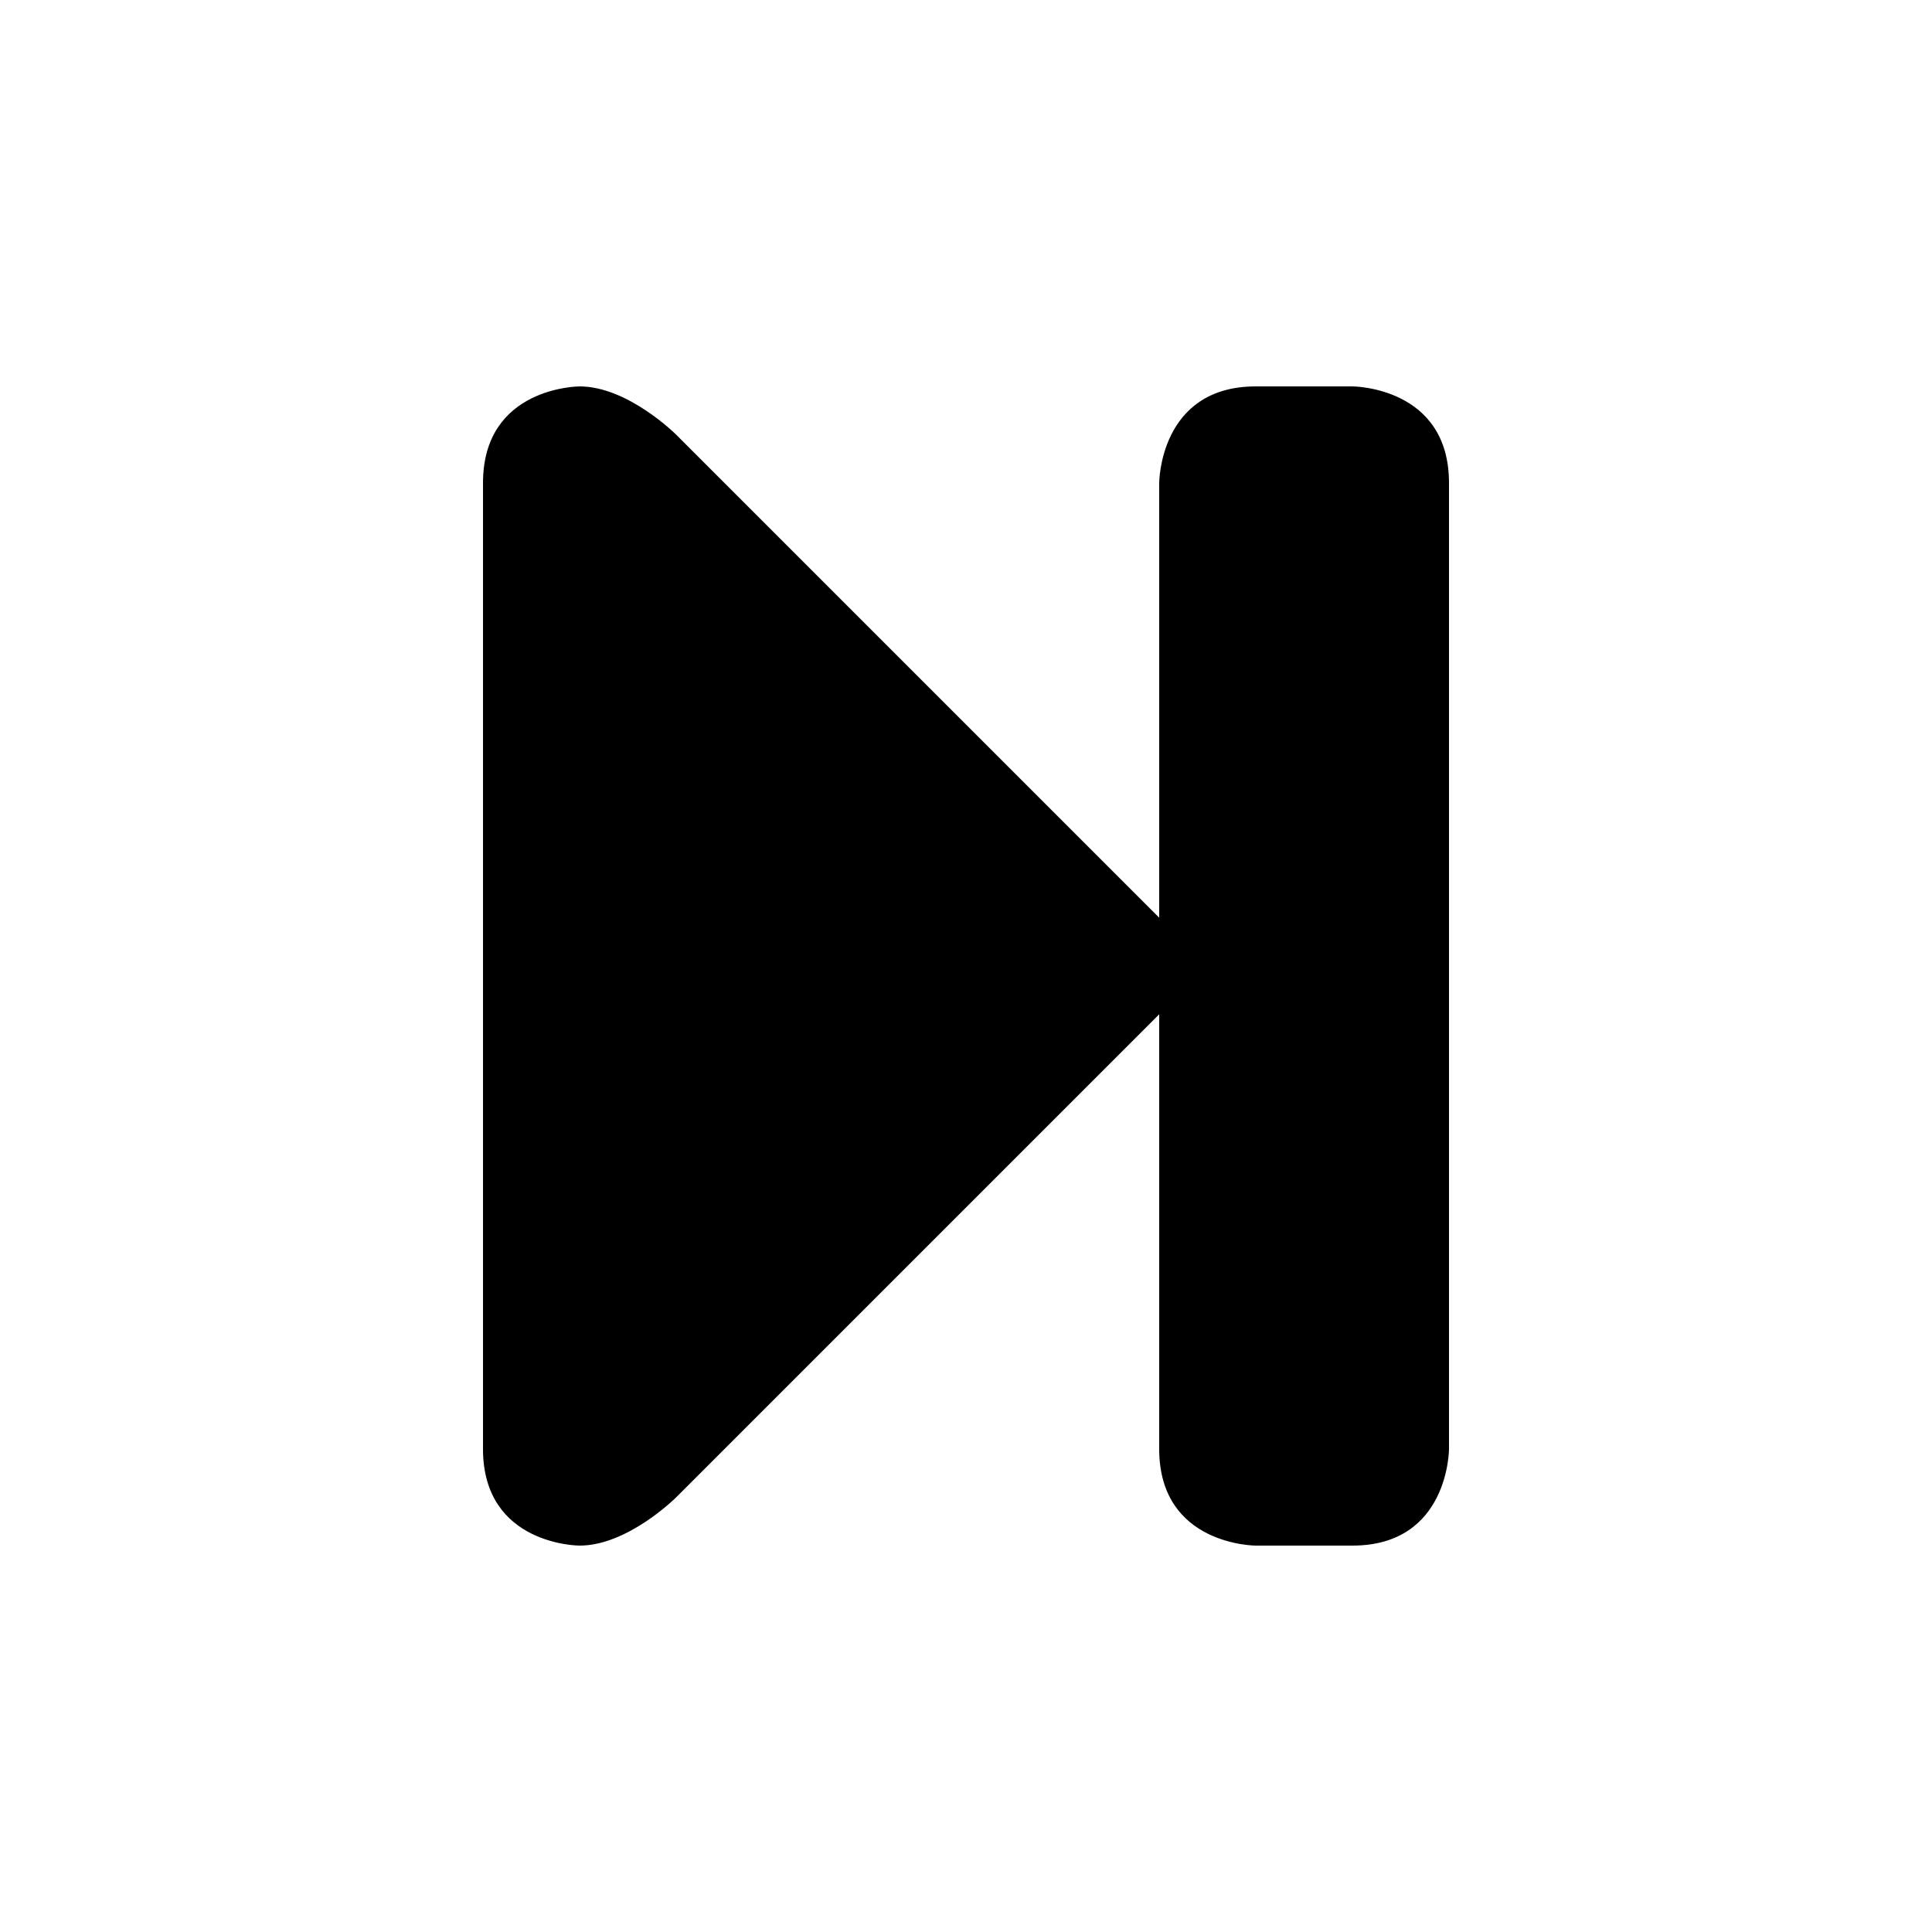
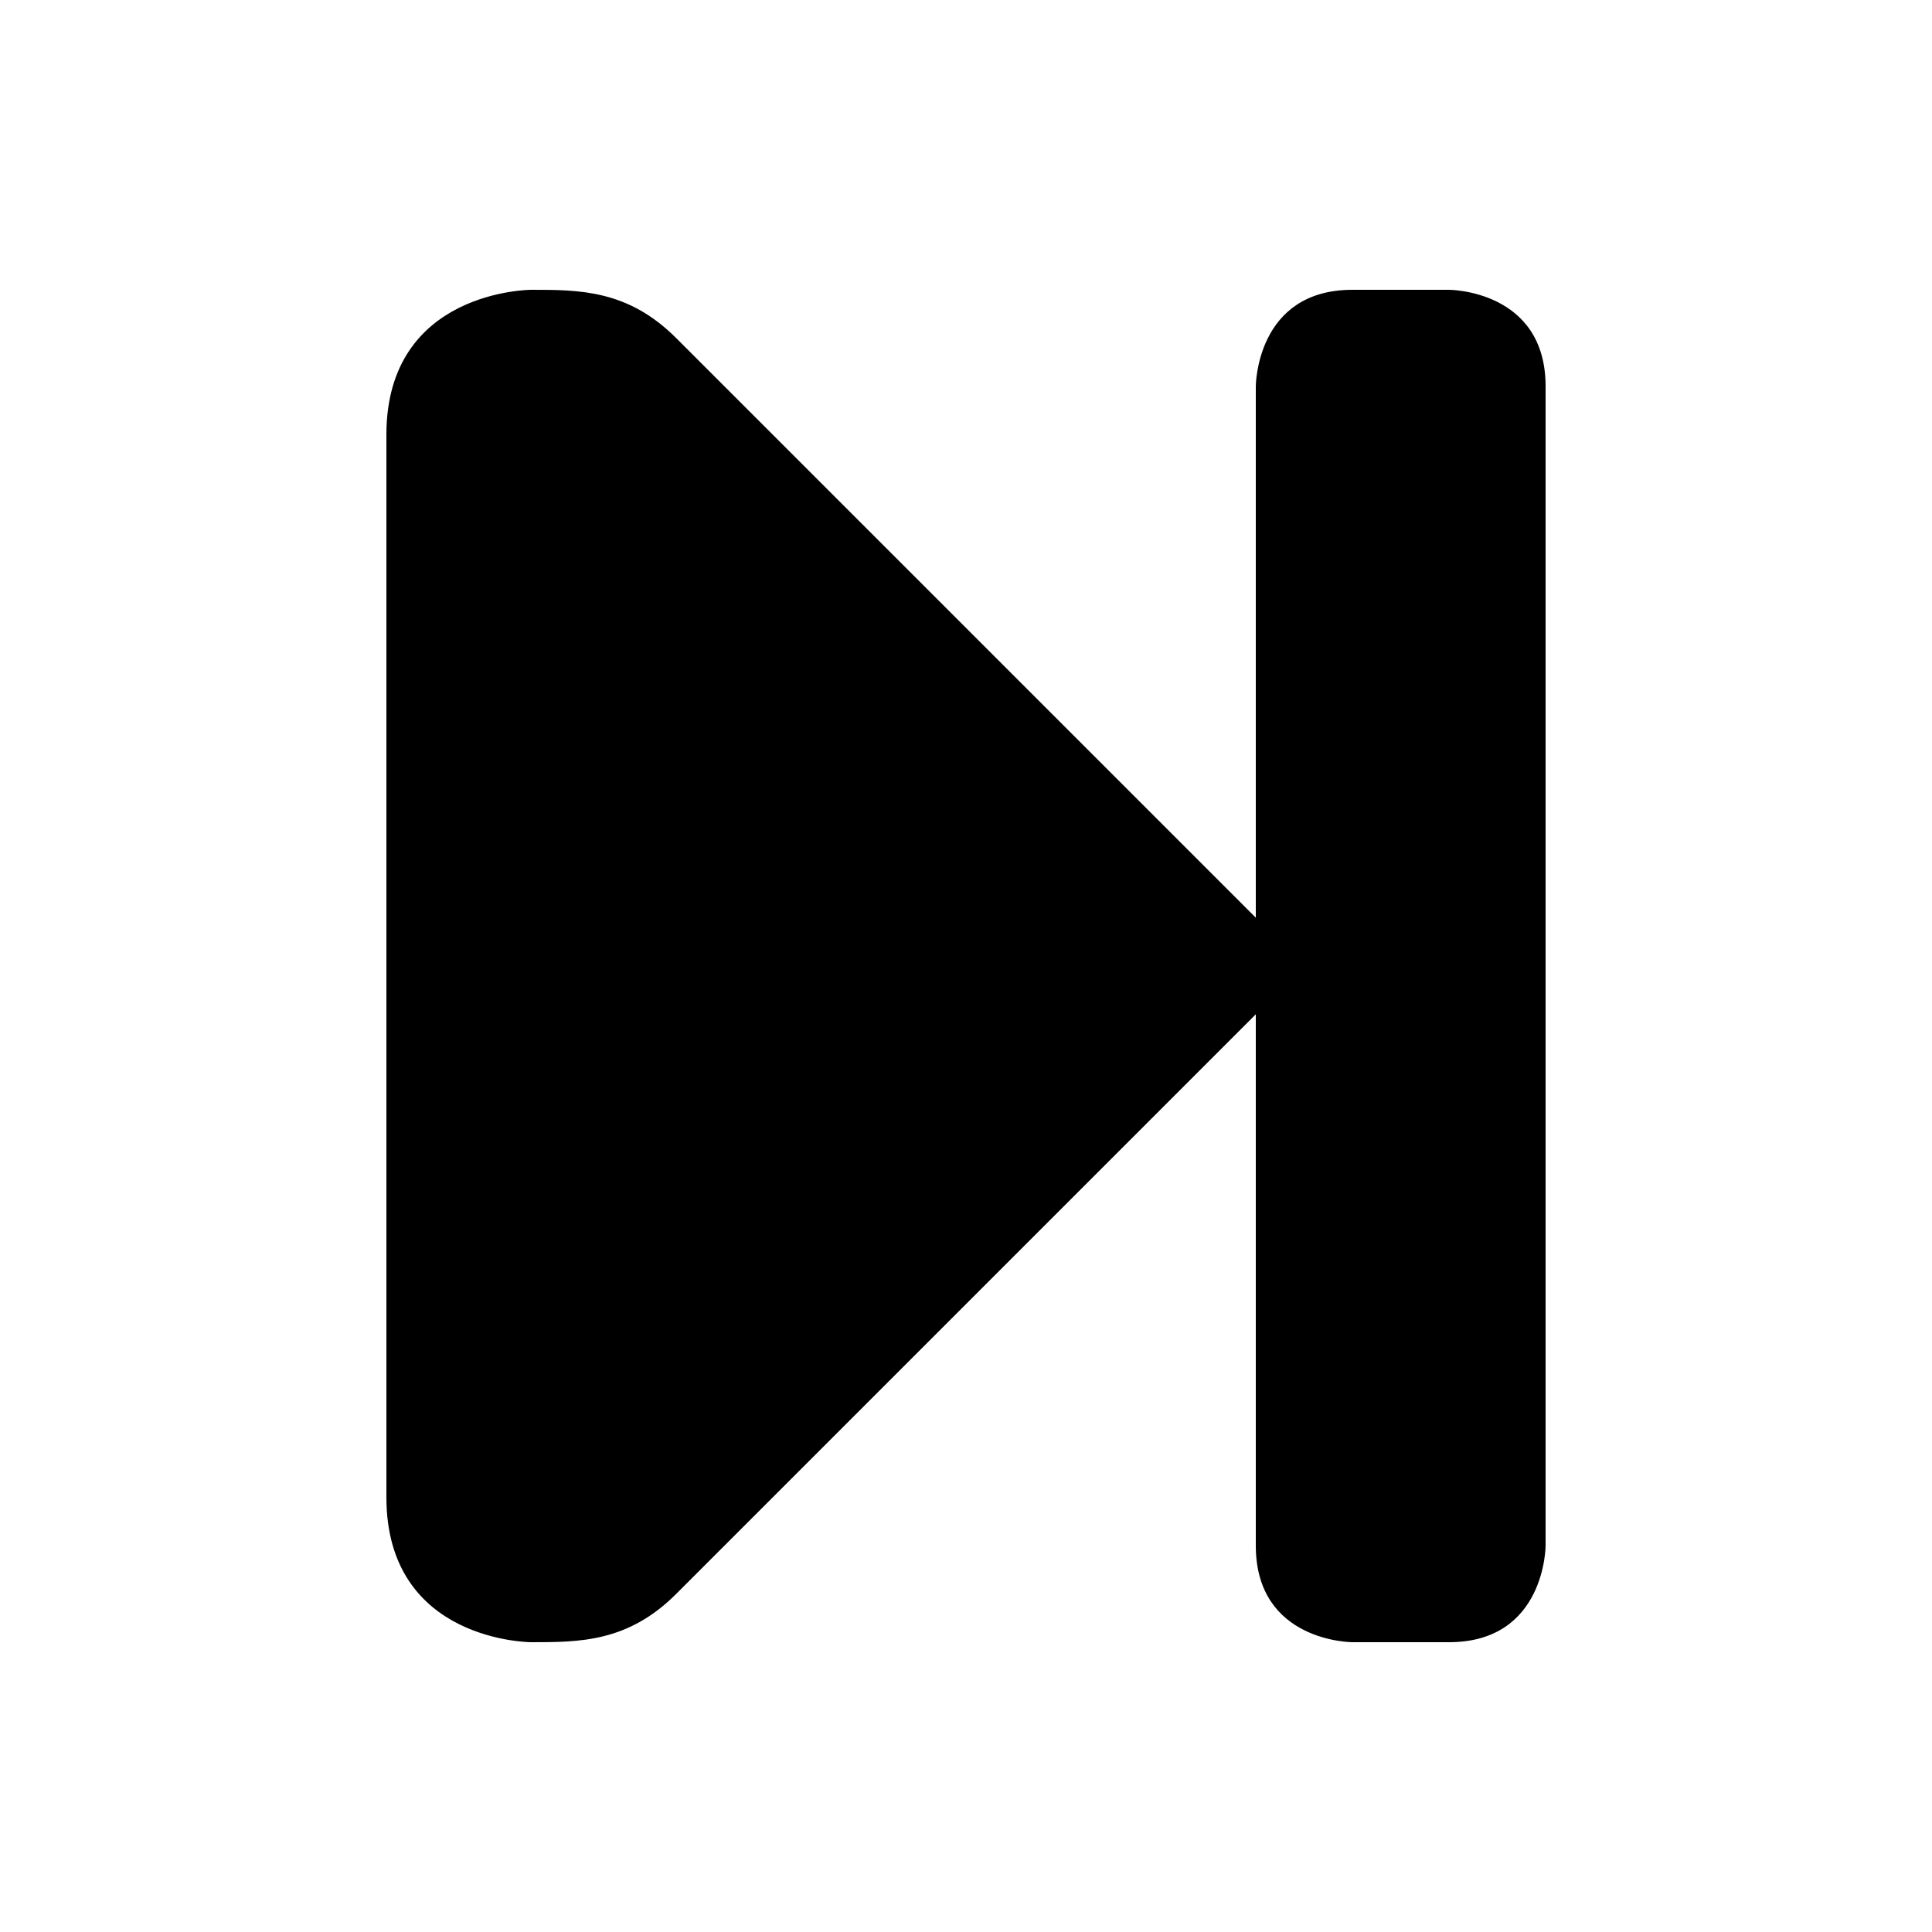
<svg xmlns="http://www.w3.org/2000/svg" id="svg4" viewBox="0 0 50 50" version="1.1" width="50" height="50">
  <defs id="defs8" />
-   <path id="path1022" d="m 37.5,37.5 c 0,0 0,2.5 -2.5,2.5 h -2.5 c 0,0 -2.5,0 -2.5,-2.5 V 26.25 l -12.5,12.5 c 0,0 -1.25,1.25 -2.5,1.25 0,0 -2.5,0 -2.5,-2.5 v -25 C 12.5,10 15,10 15,10 c 1.25,0 2.5,1.25 2.5,1.25 L 30,23.75 V 12.5 c 0,0 0,-2.5 2.5,-2.5 H 35 c 0,0 2.5,0 2.5,2.5 z" />
+   <path id="path1022" d="m 40,40 c 0,0 0,2.5 -2.5,2.5 H 35 c 0,0 -2.5,0 -2.5,-2.5 V 26.25 l -15,15 c -1.25,1.25 -2.5,1.25 -3.75,1.25 0,0 -3.75,0 -3.75,-3.75 V 11.25 C 10,7.5 13.75,7.5 13.75,7.5 c 1.25,0 2.5,0 3.75,1.25 l 15,15 V 10 c 0,0 0,-2.5 2.5,-2.5 h 2.5 c 0,0 2.5,0 2.5,2.5 z" />
</svg>
